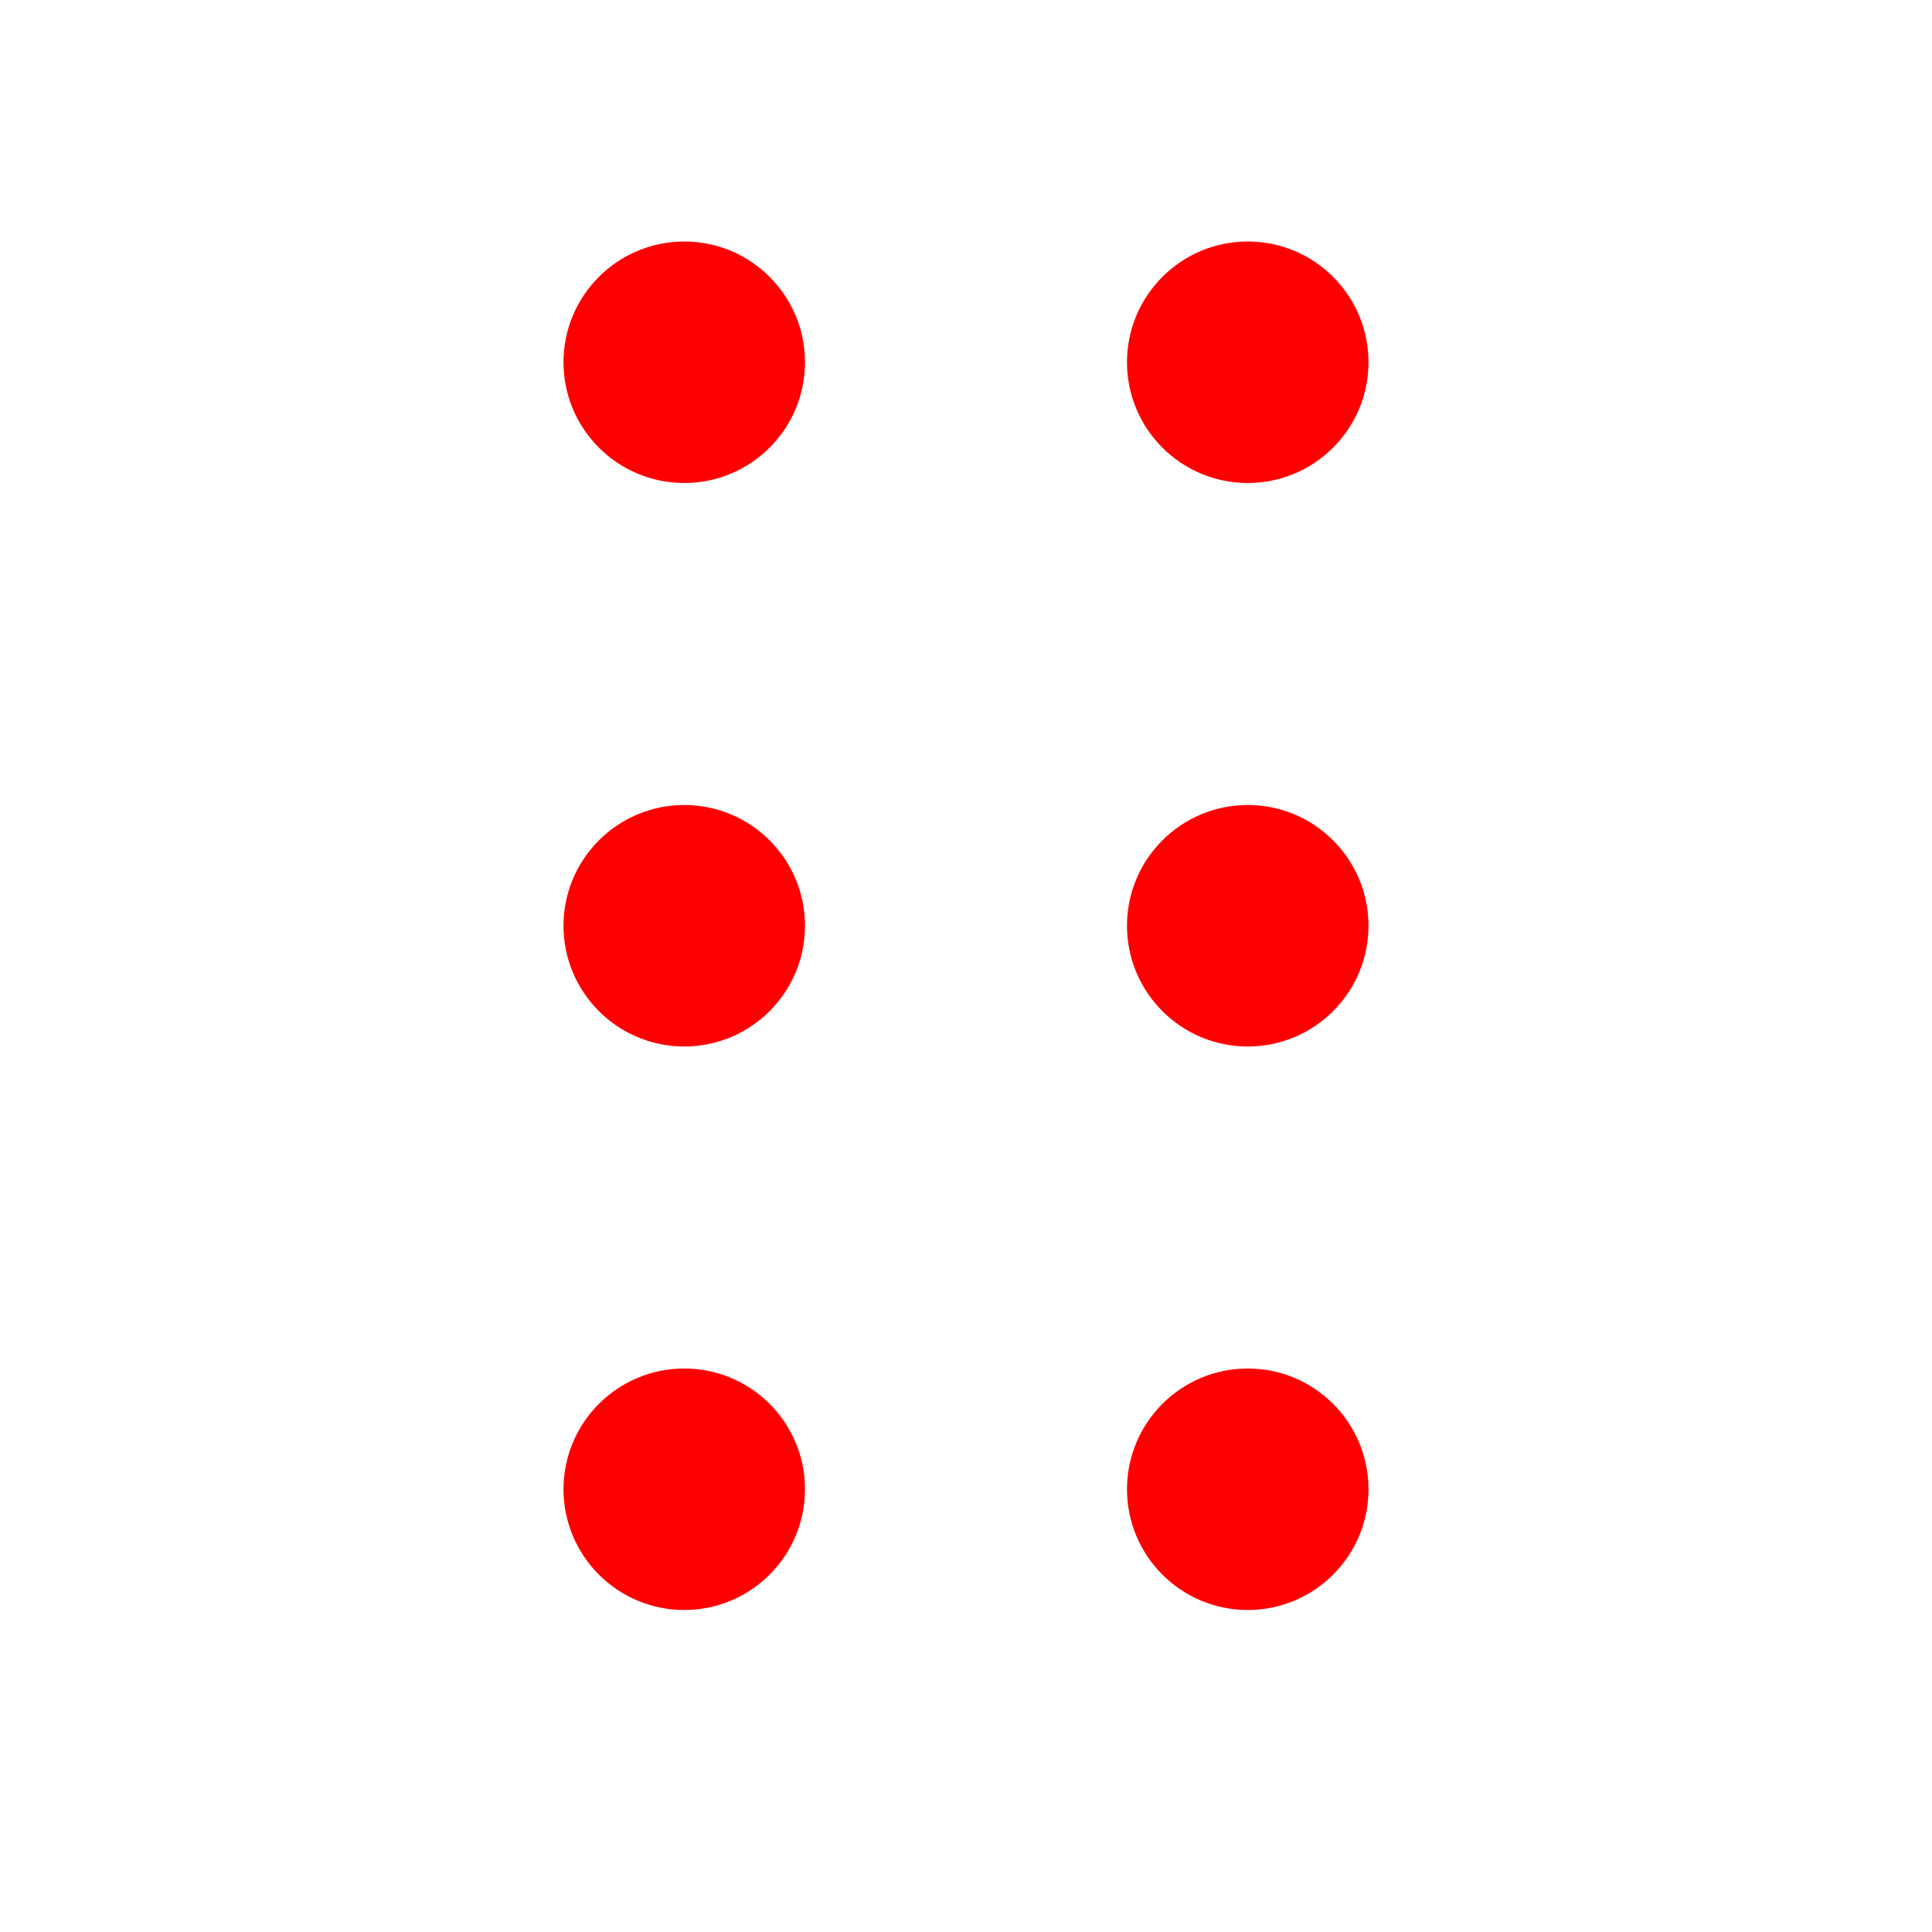
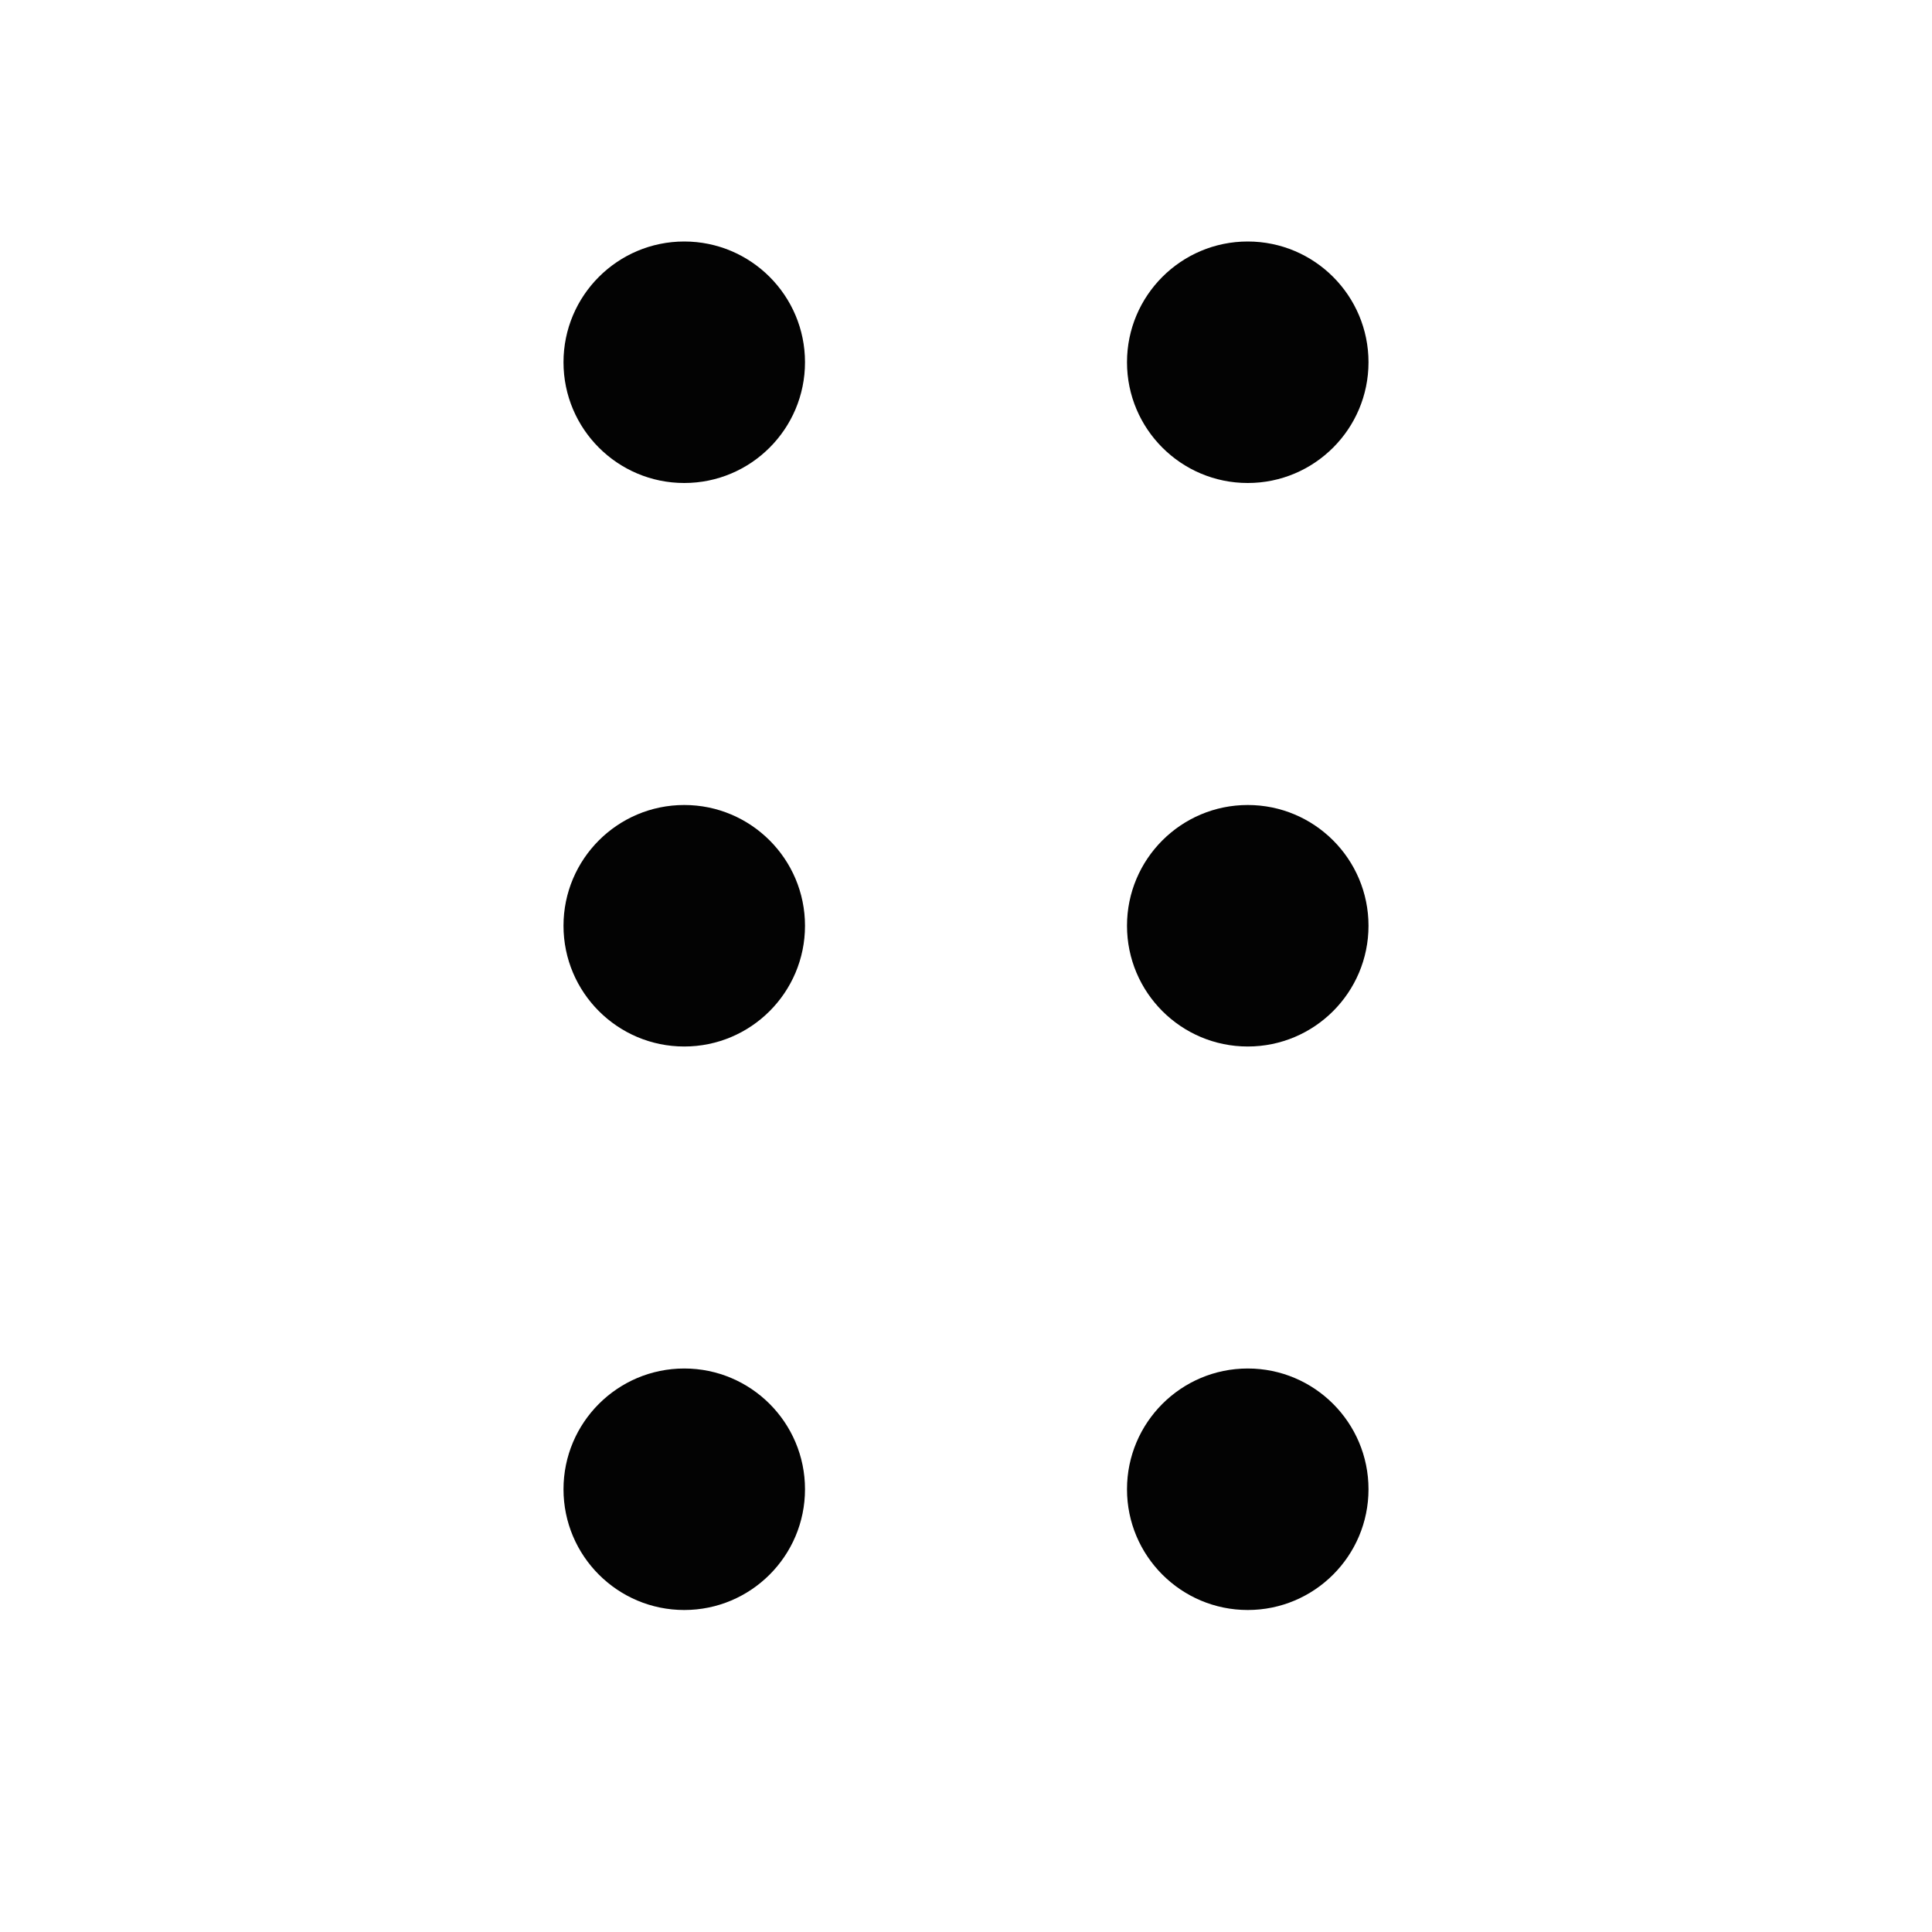
<svg xmlns="http://www.w3.org/2000/svg" width="24" height="24" viewBox="0 0 24 24" fill="none">
-   <path d="M15.5 17C16.328 17 17 17.672 17 18.5C17 19.328 16.328 20 15.5 20C14.672 20 14 19.328 14 18.5C14 17.672 14.672 17 15.5 17ZM8.5 17C9.328 17 10 17.672 10 18.5C10 19.328 9.328 20 8.5 20C7.672 20 7 19.328 7 18.5C7 17.672 7.672 17 8.5 17ZM15.5 10C16.328 10 17 10.672 17 11.5C17 12.328 16.328 13 15.5 13C14.672 13 14 12.328 14 11.5C14 10.672 14.672 10 15.5 10ZM8.5 10C9.328 10 10 10.672 10 11.5C10 12.328 9.328 13 8.5 13C7.672 13 7 12.328 7 11.5C7 10.672 7.672 10 8.5 10ZM15.5 3C16.328 3 17 3.672 17 4.5C17 5.328 16.328 6 15.5 6C14.672 6 14 5.328 14 4.5C14 3.672 14.672 3 15.5 3ZM8.5 3C9.328 3 10 3.672 10 4.5C10 5.328 9.328 6 8.5 6C7.672 6 7 5.328 7 4.5C7 3.672 7.672 3 8.5 3Z" fill="red" />
+   <path d="M15.5 17C16.328 17 17 17.672 17 18.5C17 19.328 16.328 20 15.5 20C14.672 20 14 19.328 14 18.5C14 17.672 14.672 17 15.5 17ZM8.5 17C9.328 17 10 17.672 10 18.5C10 19.328 9.328 20 8.5 20C7.672 20 7 19.328 7 18.5C7 17.672 7.672 17 8.5 17ZM15.5 10C16.328 10 17 10.672 17 11.5C17 12.328 16.328 13 15.5 13C14.672 13 14 12.328 14 11.5C14 10.672 14.672 10 15.5 10ZM8.5 10C9.328 10 10 10.672 10 11.5C10 12.328 9.328 13 8.5 13C7.672 13 7 12.328 7 11.5C7 10.672 7.672 10 8.5 10ZM15.5 3C16.328 3 17 3.672 17 4.5C17 5.328 16.328 6 15.5 6C14.672 6 14 5.328 14 4.5C14 3.672 14.672 3 15.5 3ZM8.5 3C9.328 3 10 3.672 10 4.5C10 5.328 9.328 6 8.5 6C7.672 6 7 5.328 7 4.5C7 3.672 7.672 3 8.5 3Z" fill="#030303" />
</svg>
